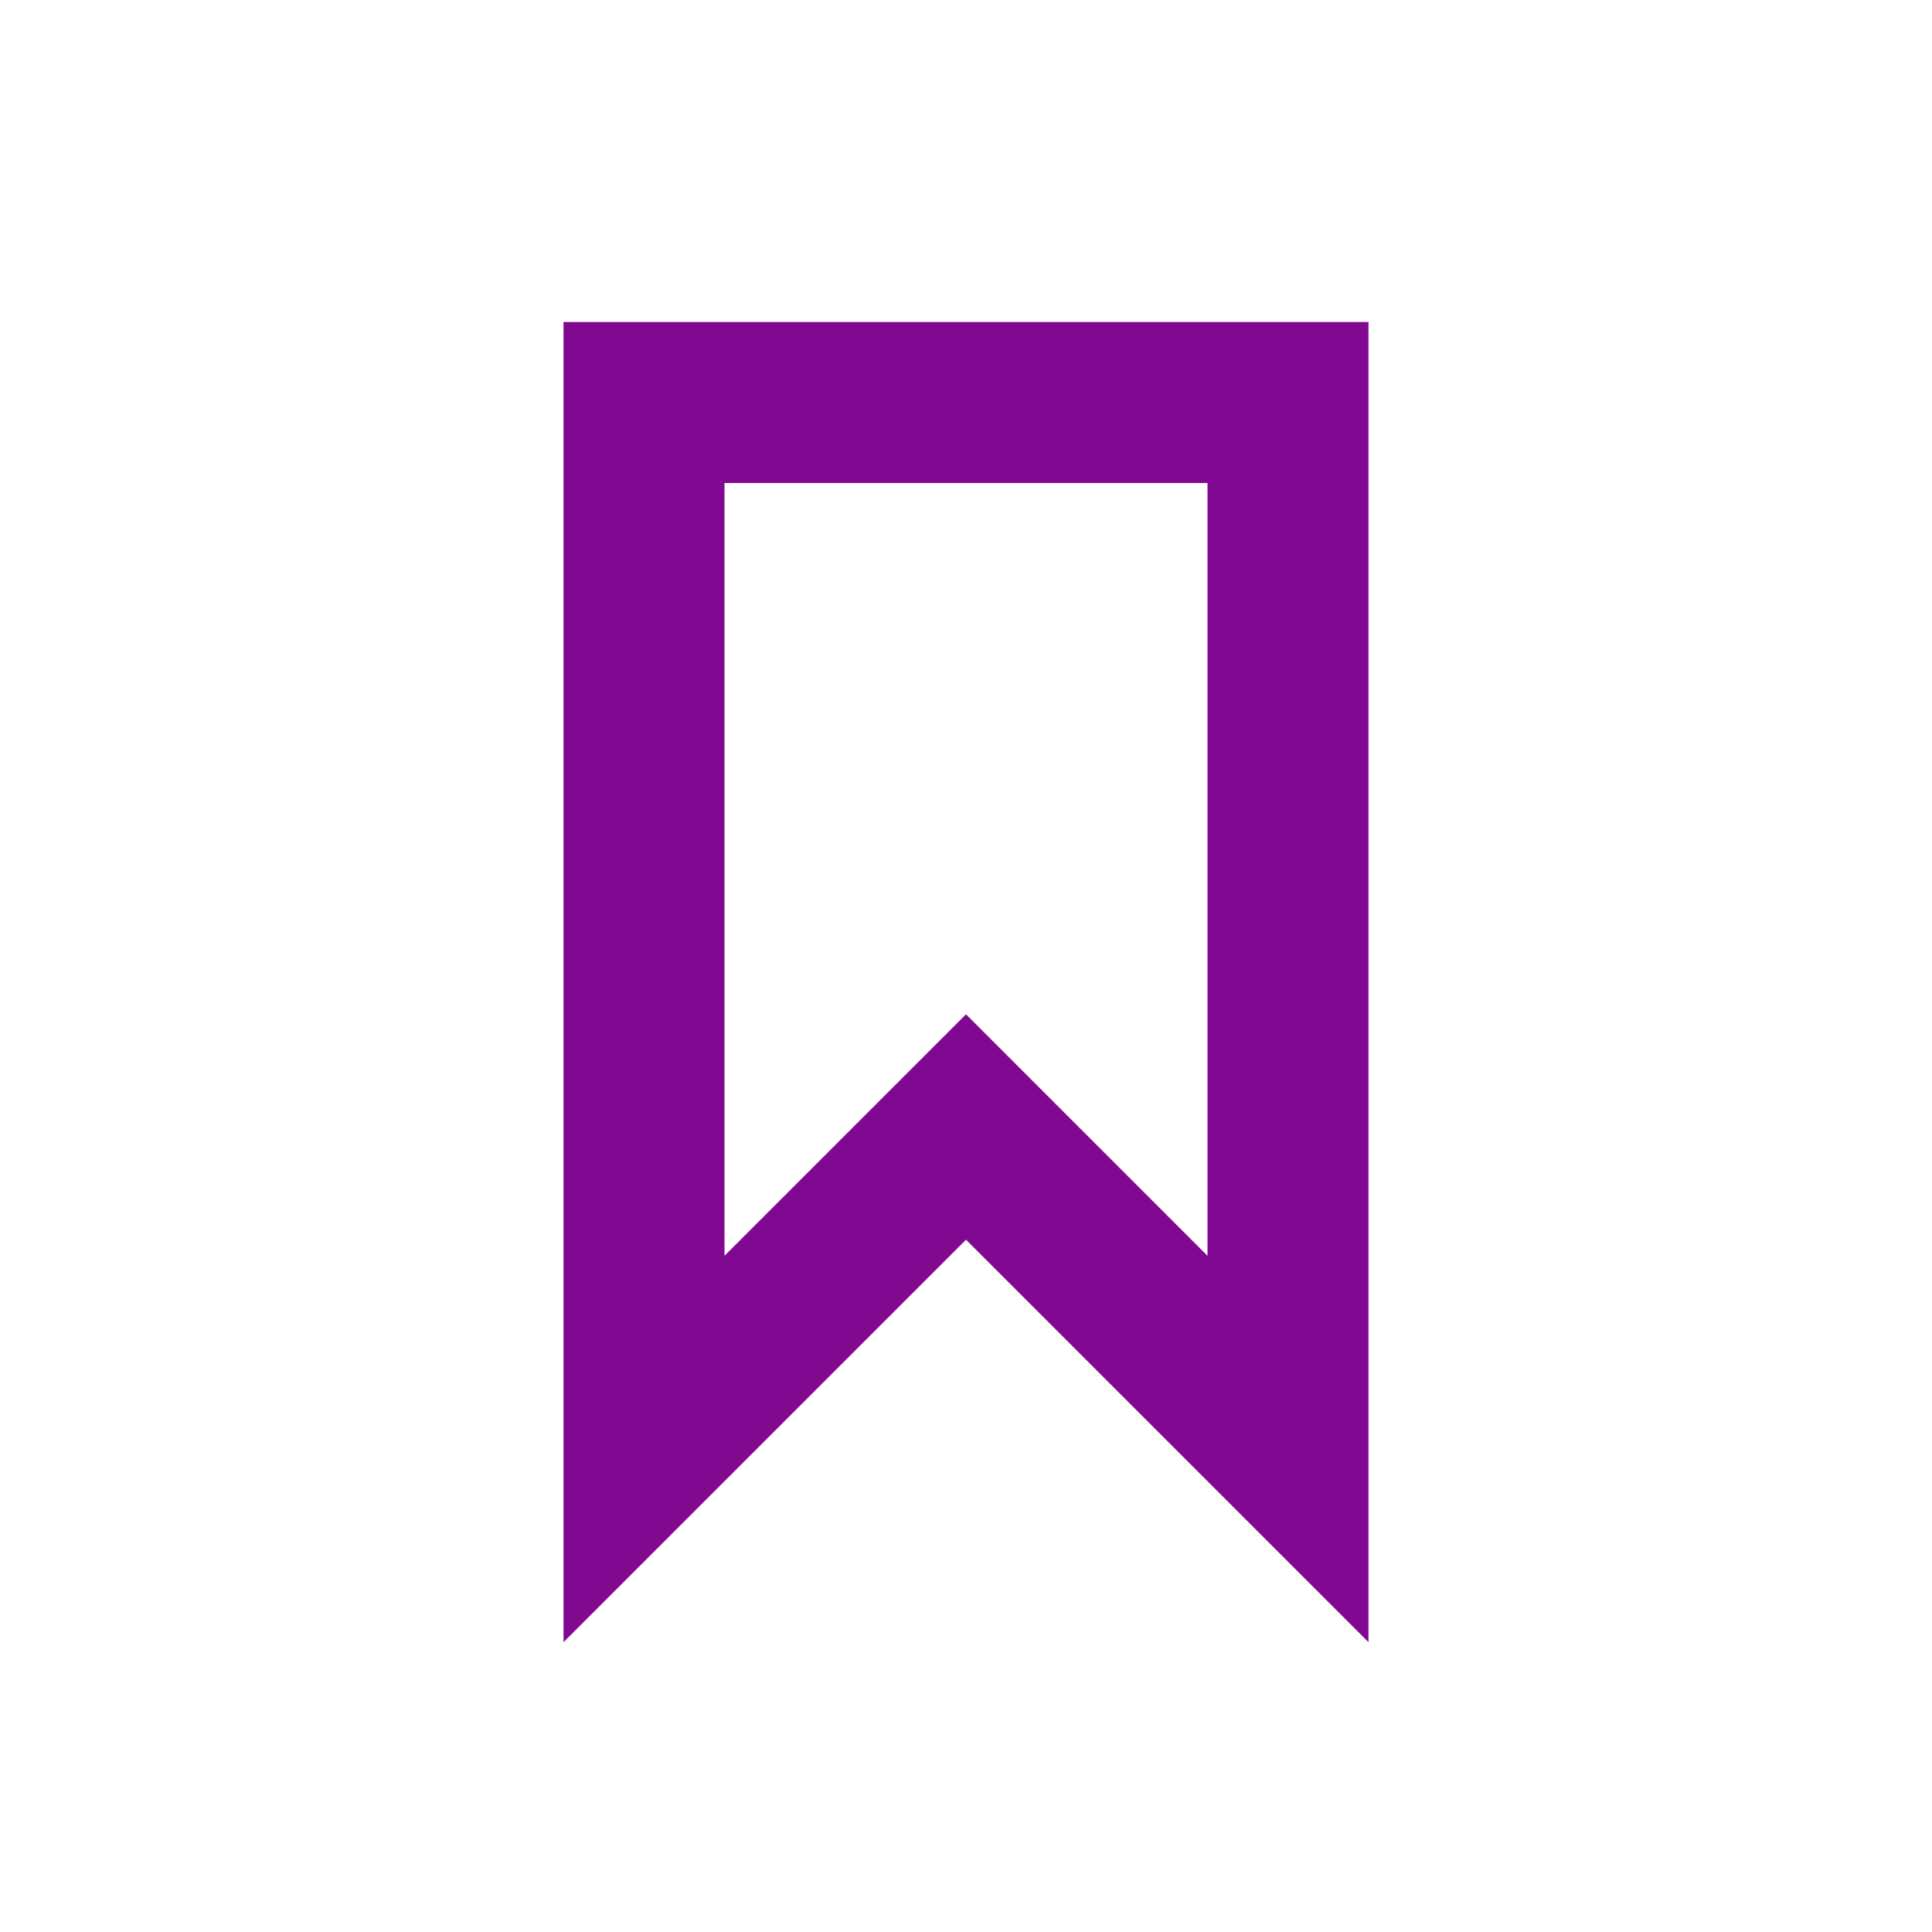
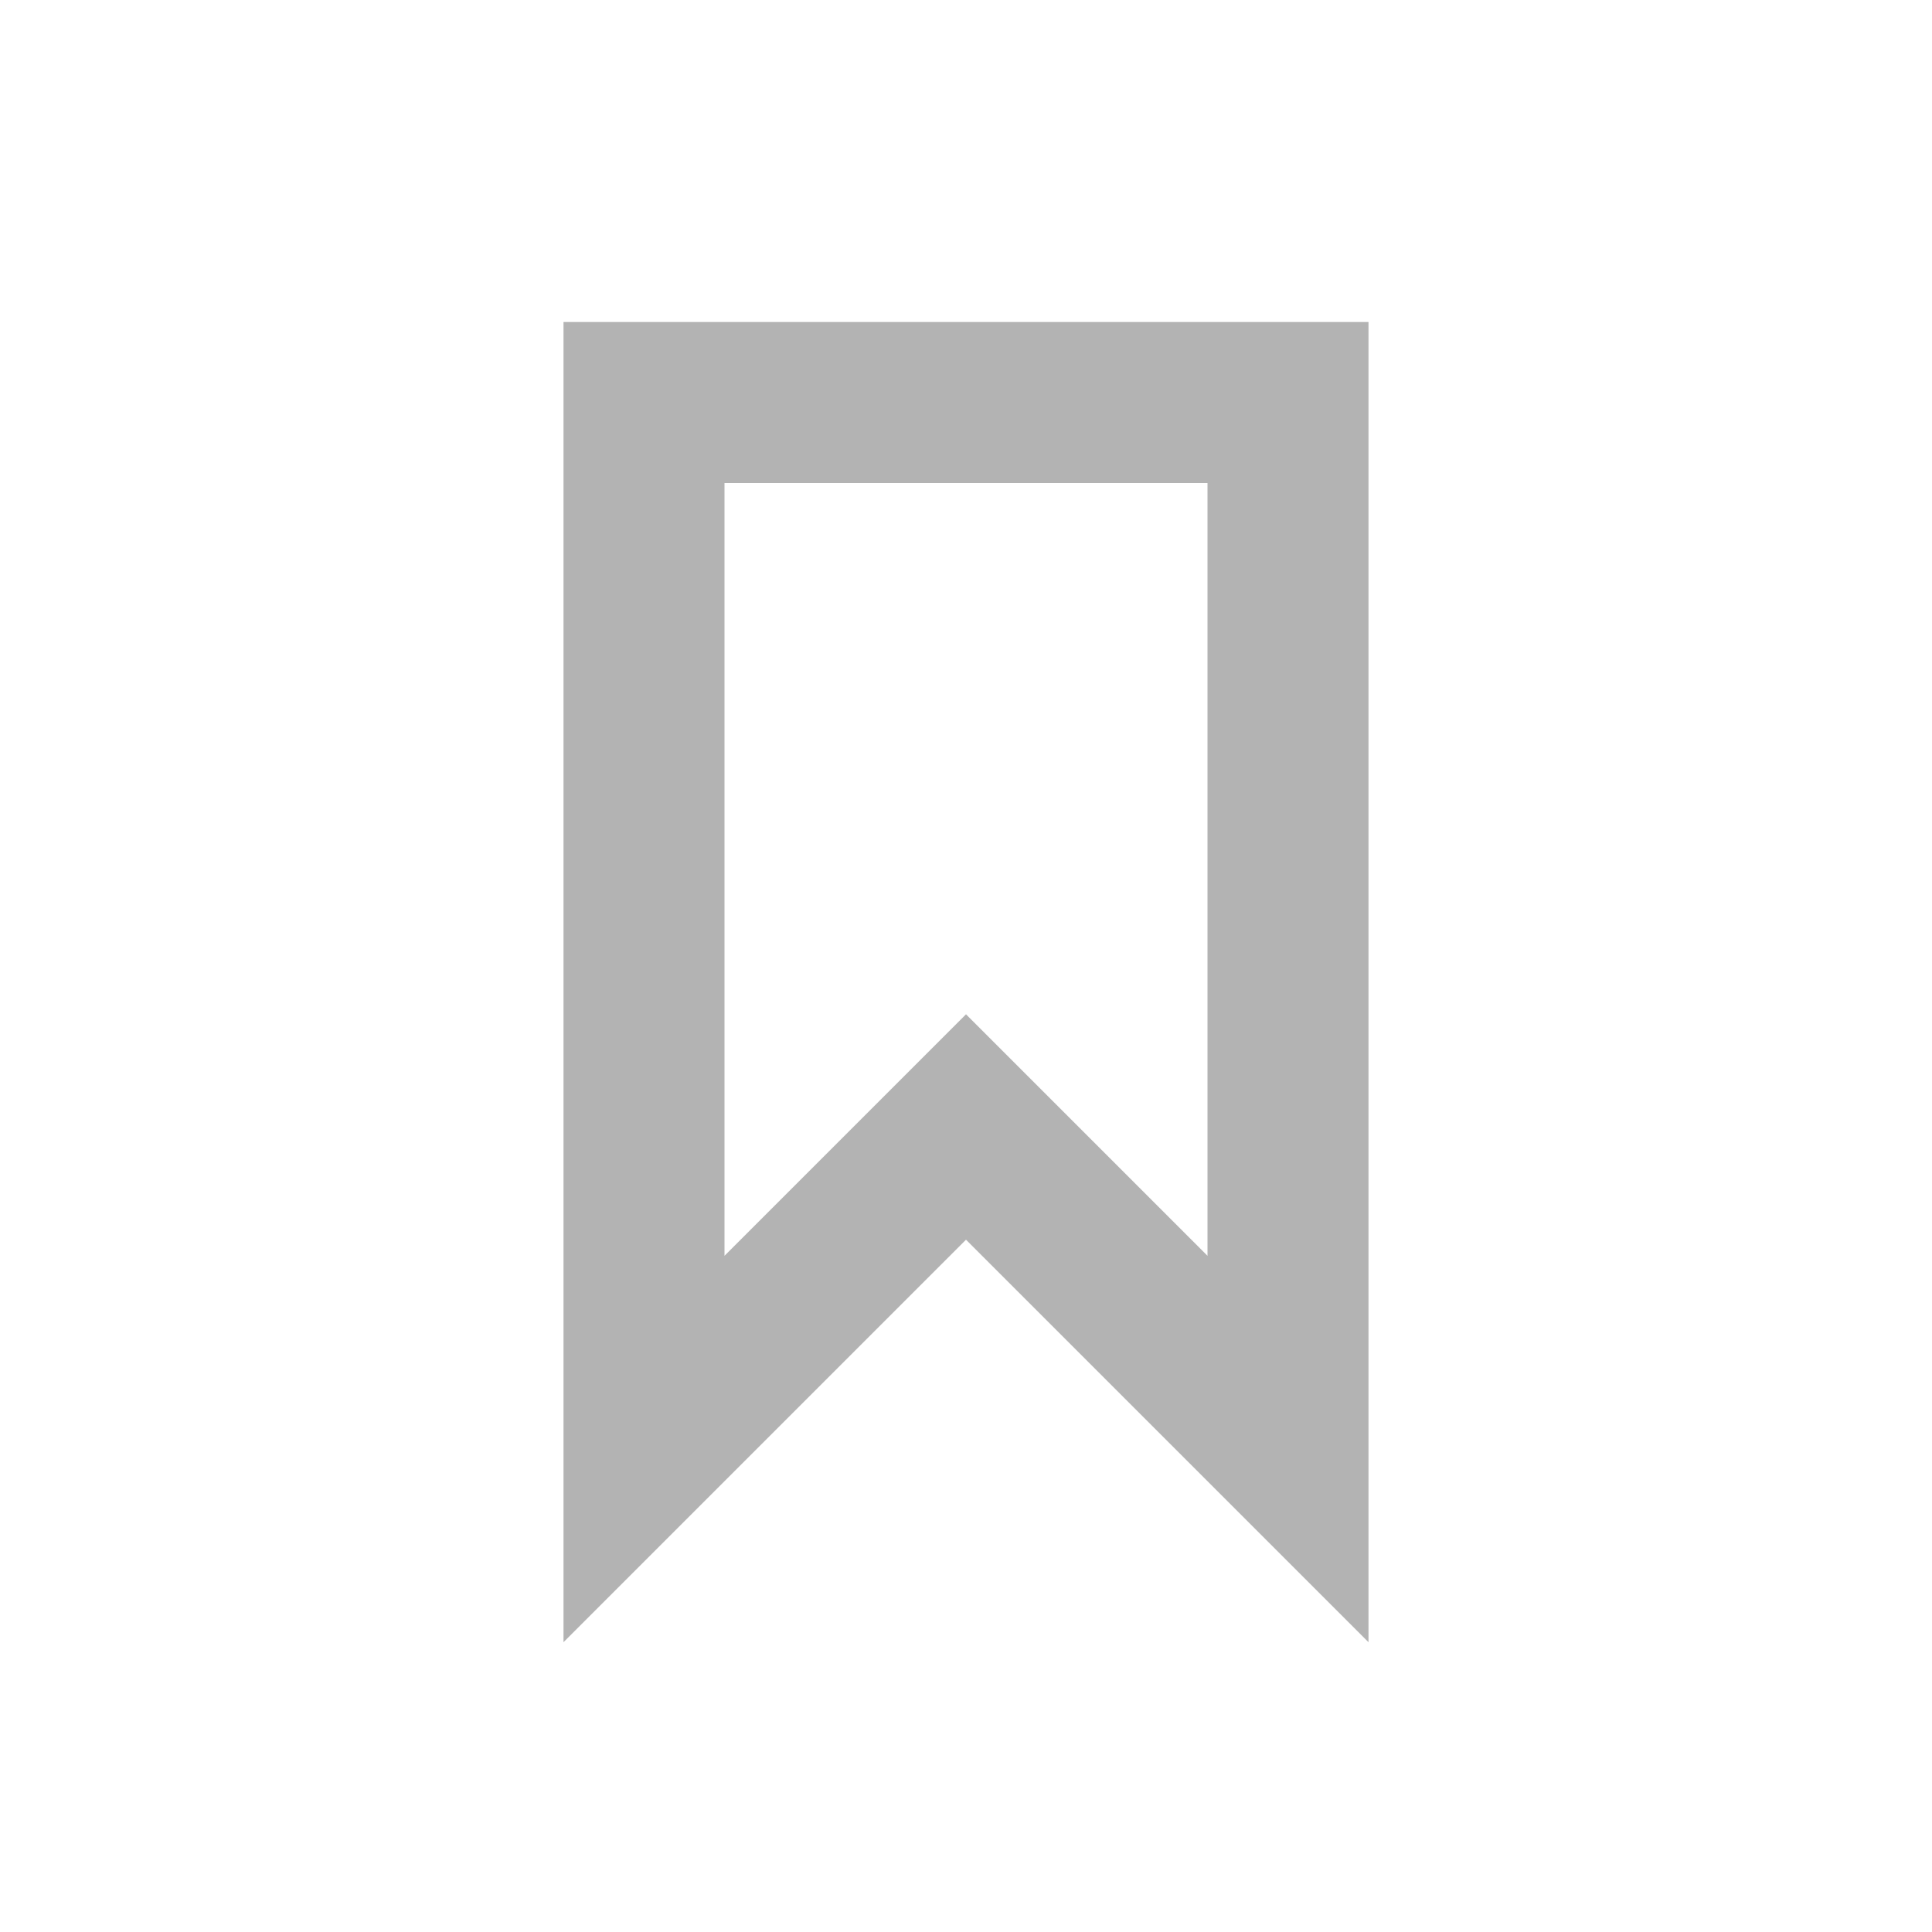
<svg xmlns="http://www.w3.org/2000/svg" version="1.1" id="svg11" x="0px" y="0px" viewBox="0 0 24 24" style="enable-background:new 0 0 24 24;" xml:space="preserve">
-   <style type="text/css">
- 	.st0{fill:#810890;}
+   <defs id="defs12" />
+   <style type="text/css" id="style2">
+ 	.st0{fill:#2EA1FF;}
	.st1{fill:none;}
</style>
  <g id="Artboard">
    <g id="ic-label-liliac" transform="translate(2, 2)">
      <g id="Group_8996" transform="translate(5, 2)">
-         <path id="Path_18961" class="st0" d="M10,16.4l-5-5l-5,5V0h10V16.4z M5,8.6l3,3V2H2v9.6L5,8.6z" />
+         <path id="Path_18961" class="st0" d="M10,16.4l-5-5l-5,5V0h10V16.4z M5,8.6l3,3V2H2v9.6L5,8.6z" style="fill:#b3b3b3;fill-opacity:1" />
      </g>
      <polygon id="Rectangle_4641" class="st1" points="0,0 20,0 20,20 0,20   " />
    </g>
  </g>
</svg>
